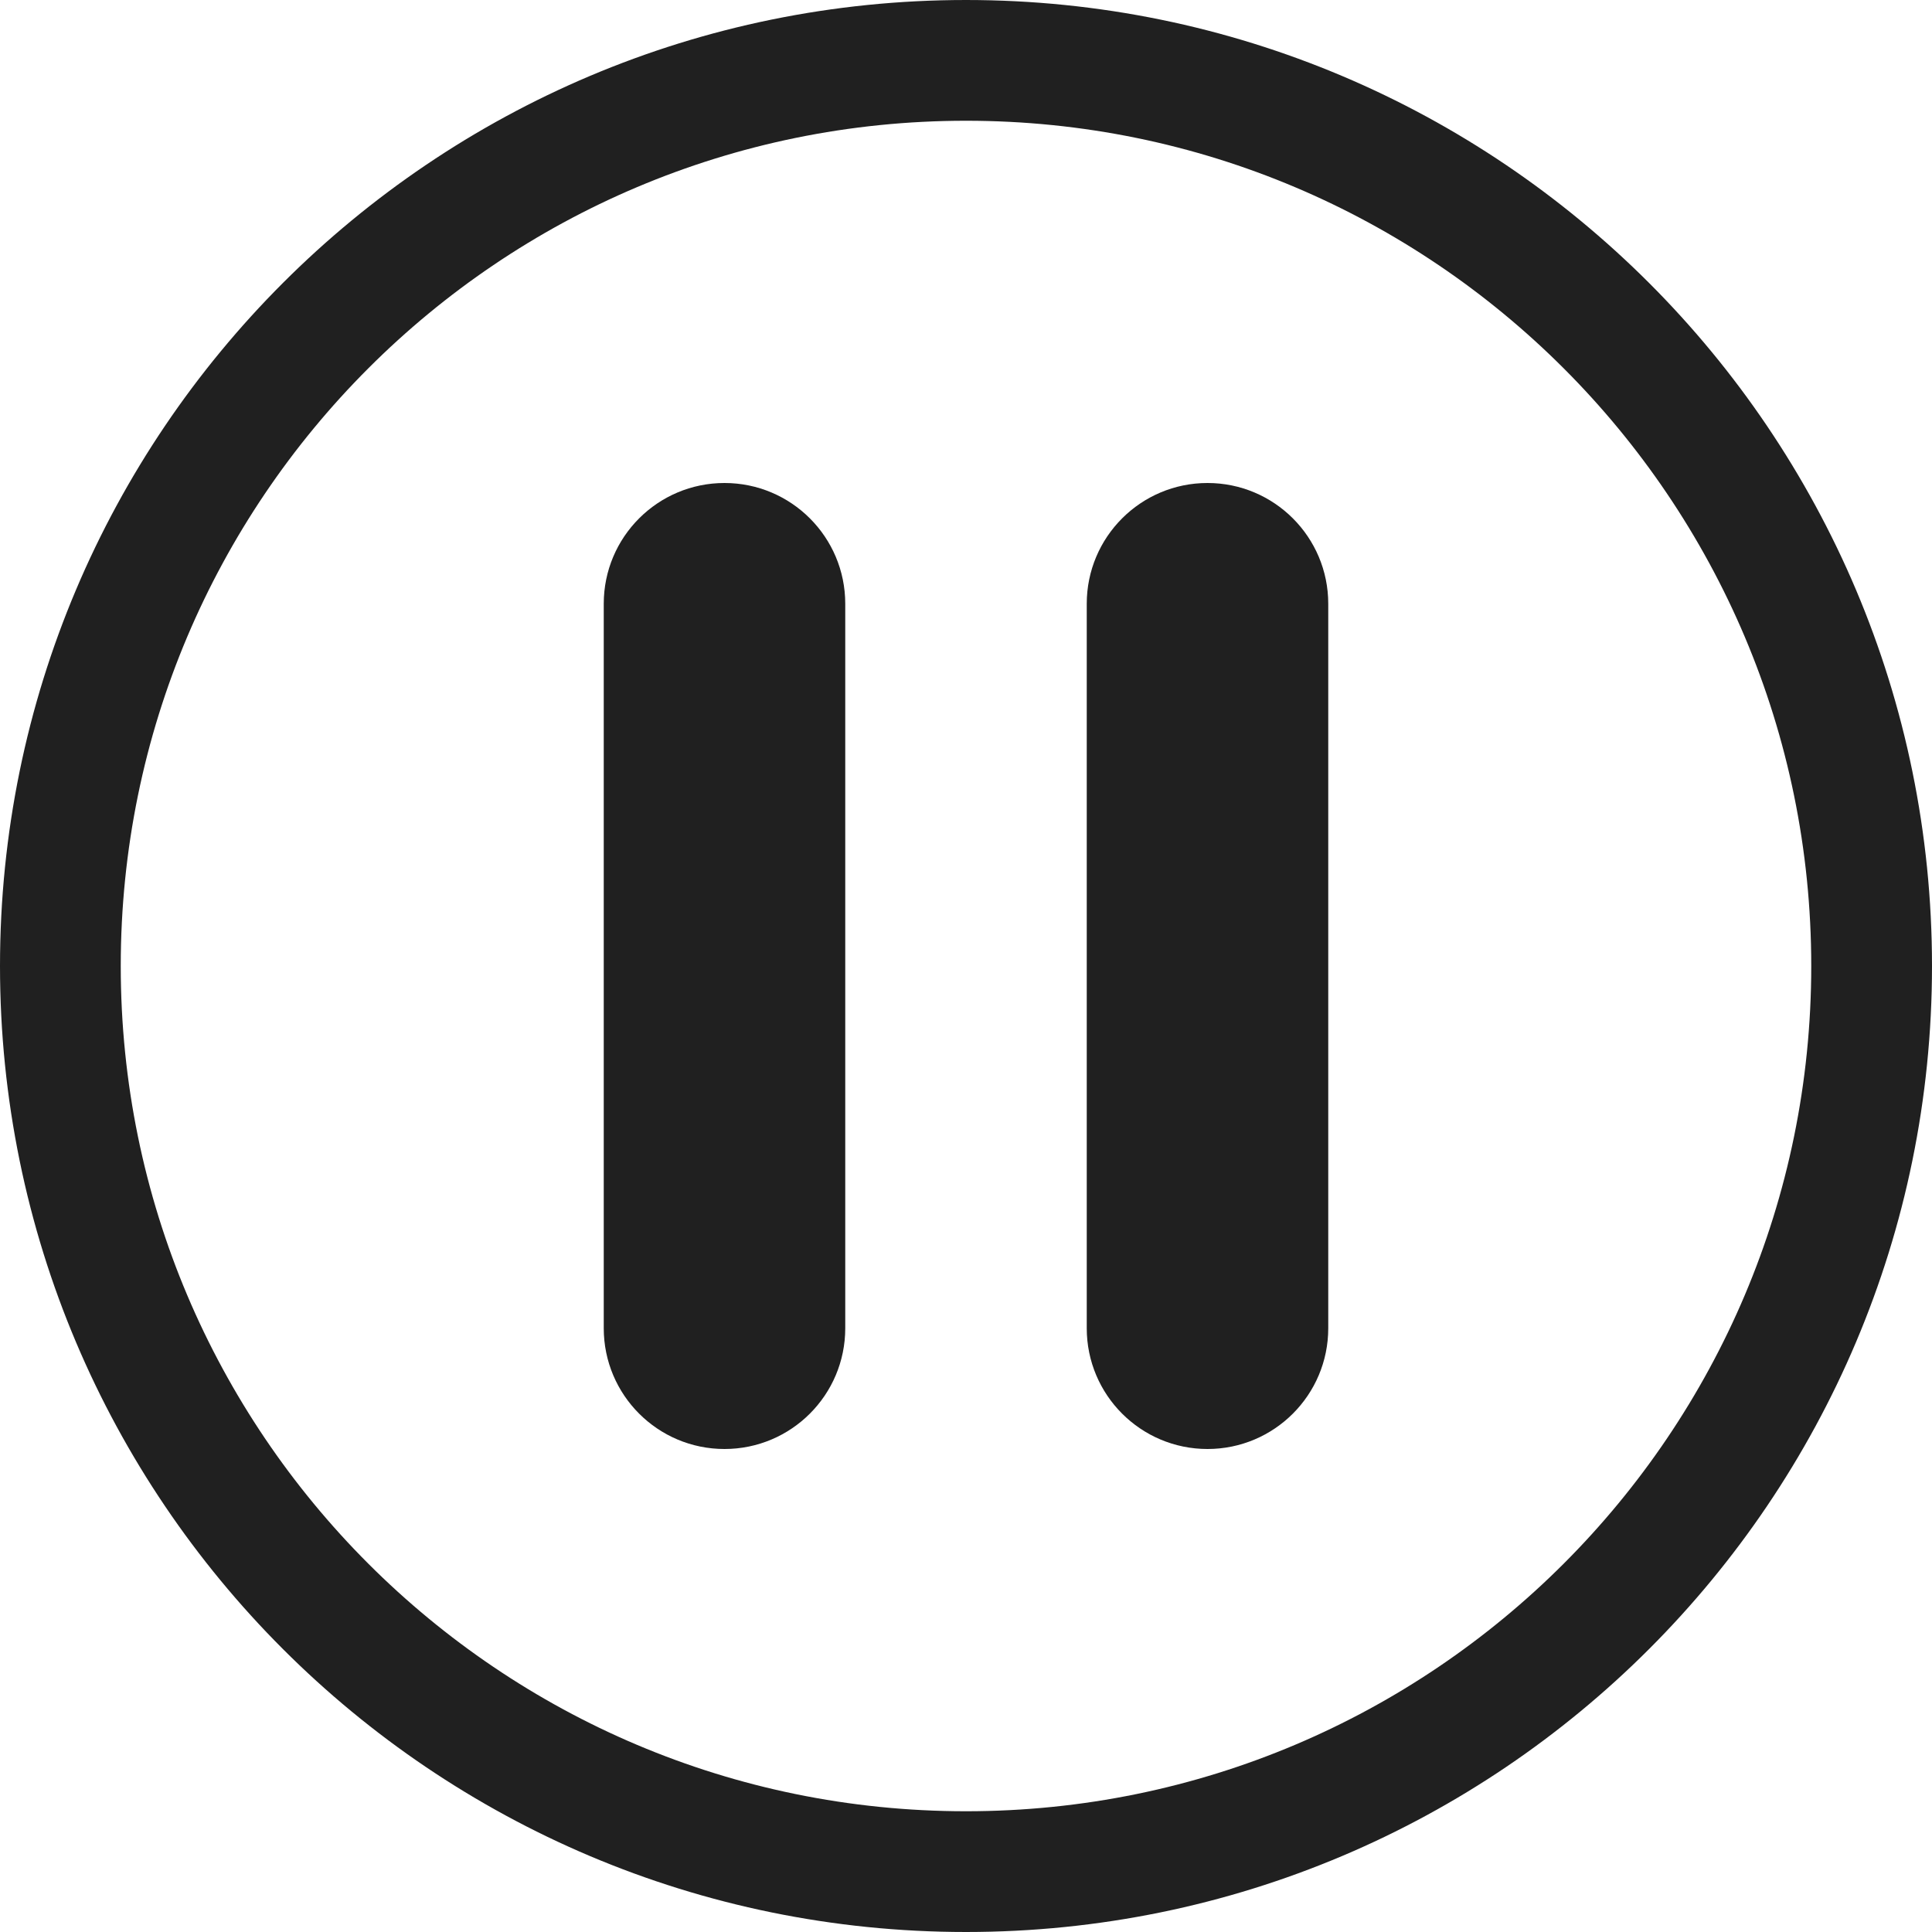
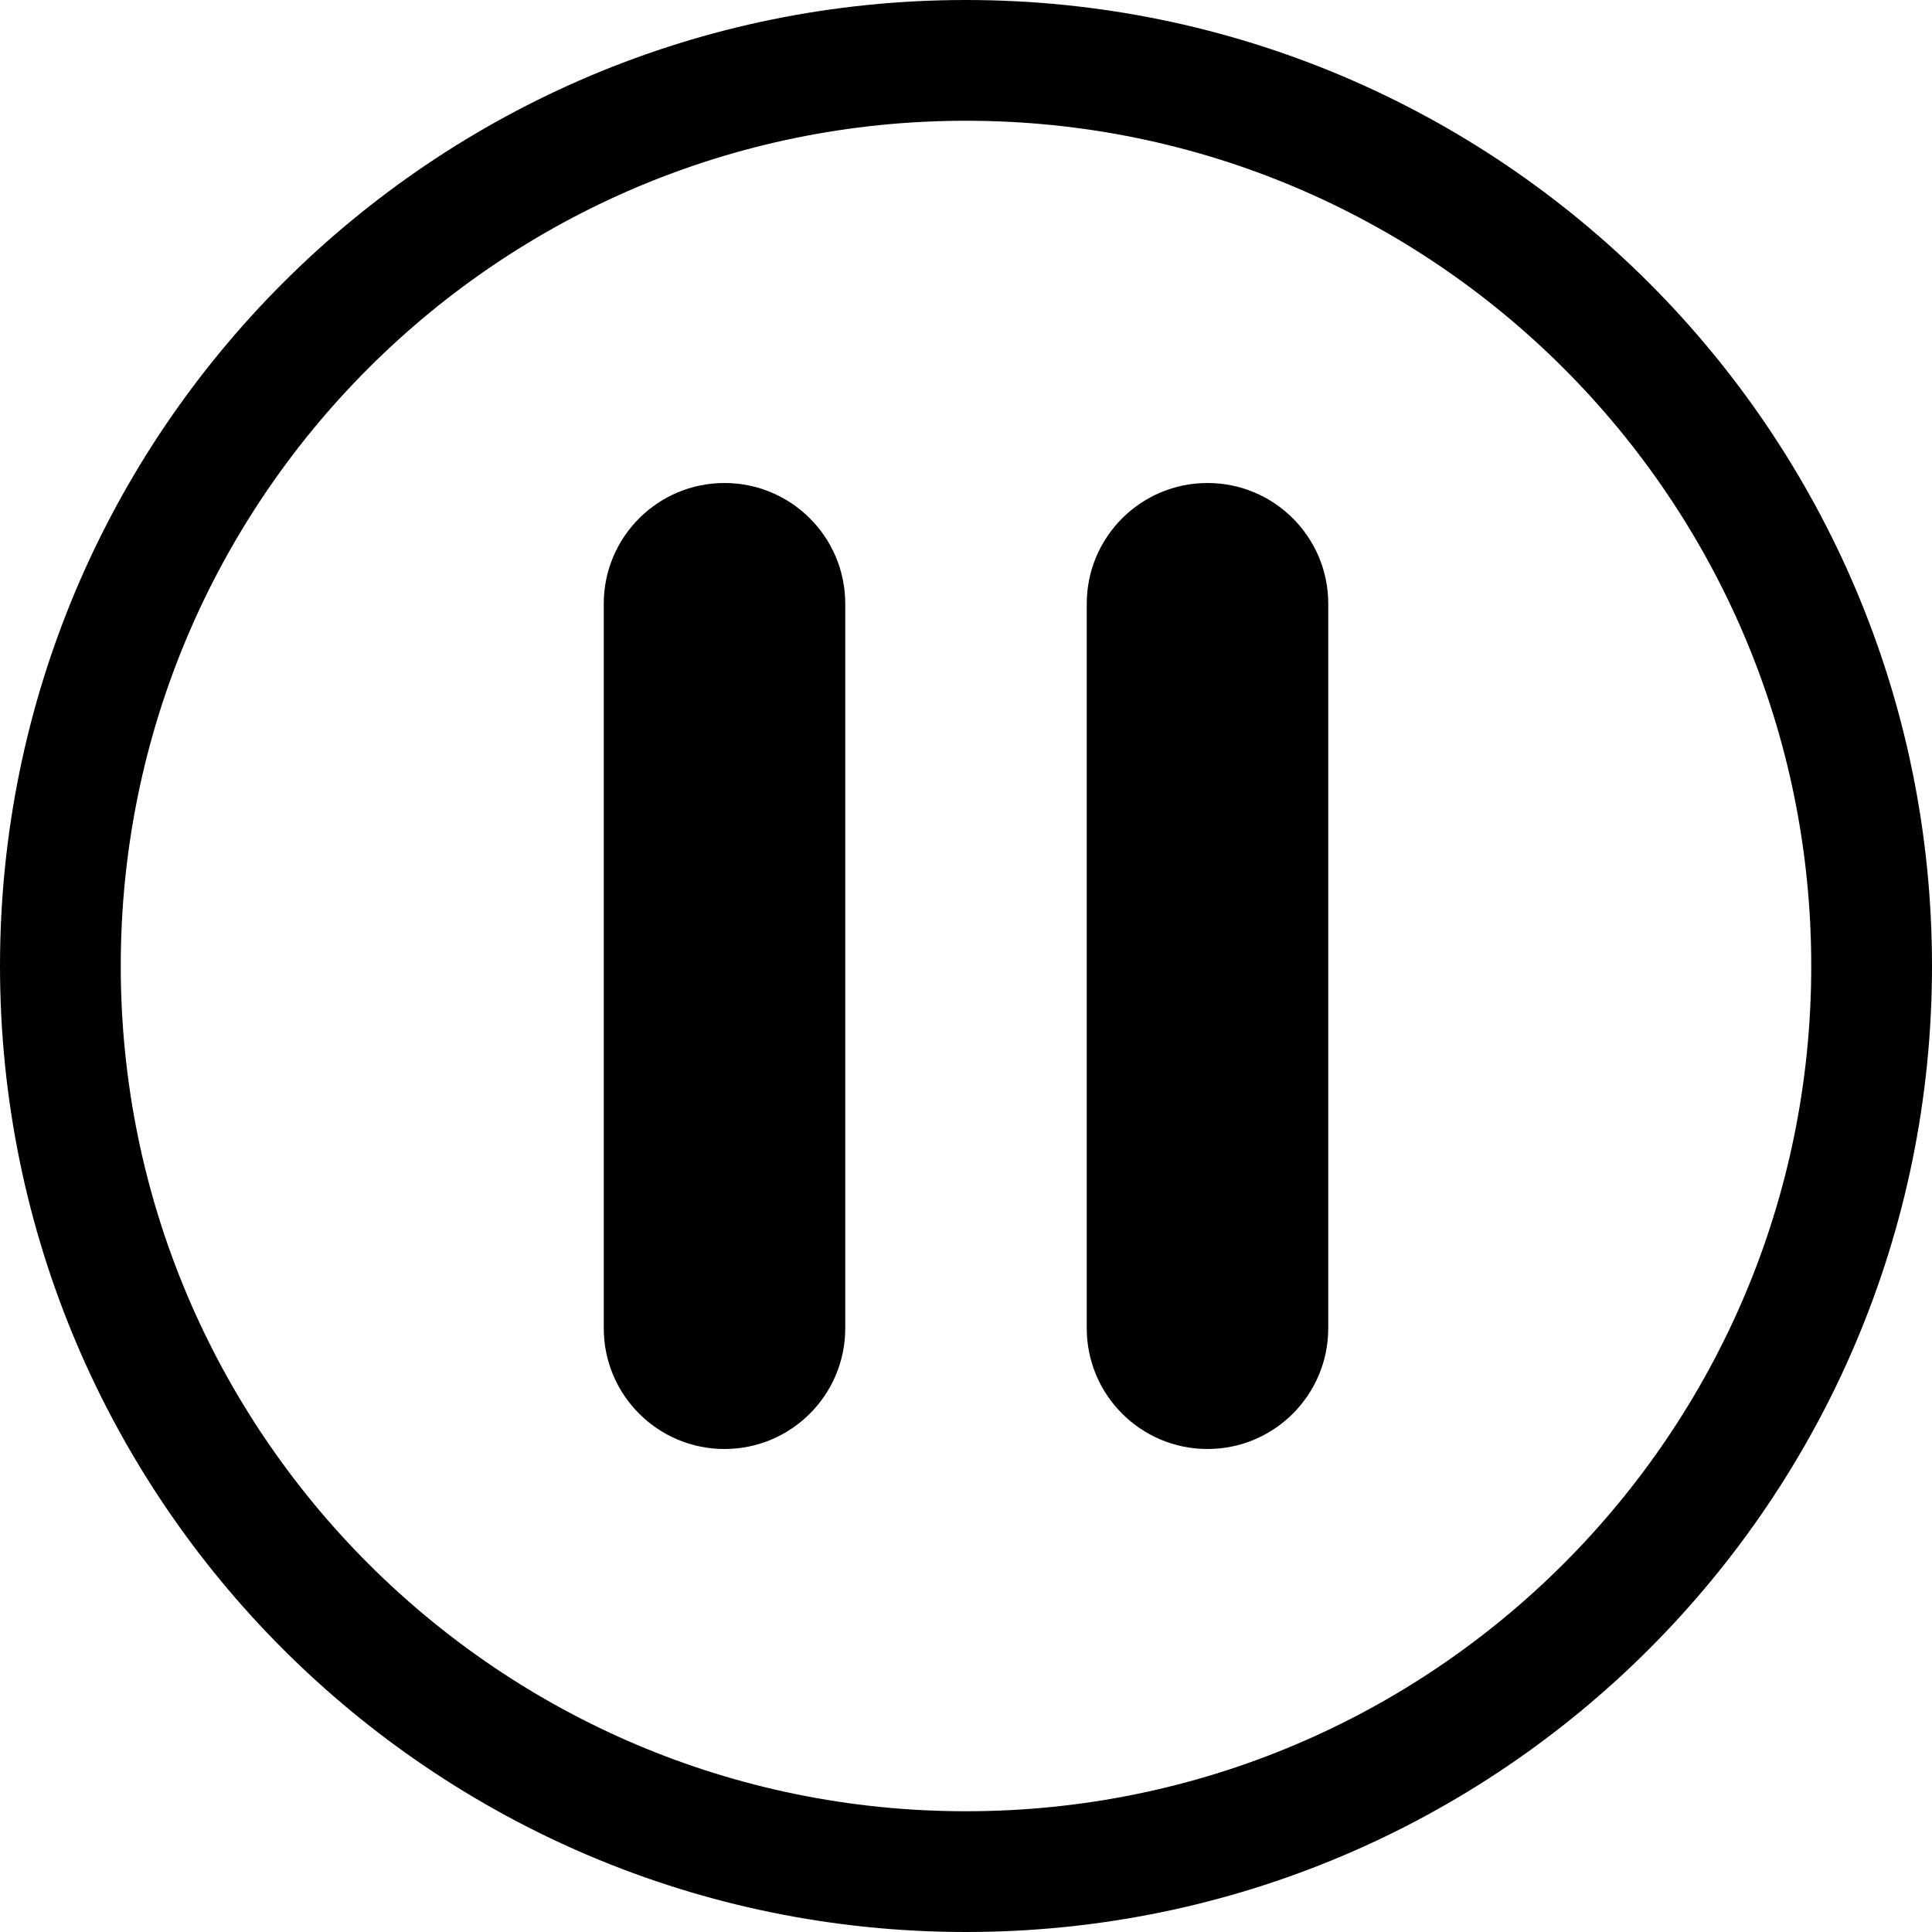
<svg xmlns="http://www.w3.org/2000/svg" fill="none" viewBox="0 0 16 16">
-   <circle class="ti-background" cx="8" cy="8" r="7.5" stroke="#202020" />
+   <circle class="ti-background" cx="8" cy="8" r="7.5" stroke="currentColor" fill="none" />
  <g class="ti-foreround">
-     <rect width="8" height="2" x="5" y="12" fill="#202020" rx="1" transform="rotate(-90 5 12)" />
-     <rect width="8" height="2" x="9" y="12" fill="#202020" rx="1" transform="rotate(-90 9 12)" />
+     <rect width="8" height="2" x="5" y="12" fill="currentColor" rx="1" transform="rotate(-90 5 12)" />
+     <rect width="8" height="2" x="9" y="12" fill="currentColor" rx="1" transform="rotate(-90 9 12)" />
  </g>
</svg>
